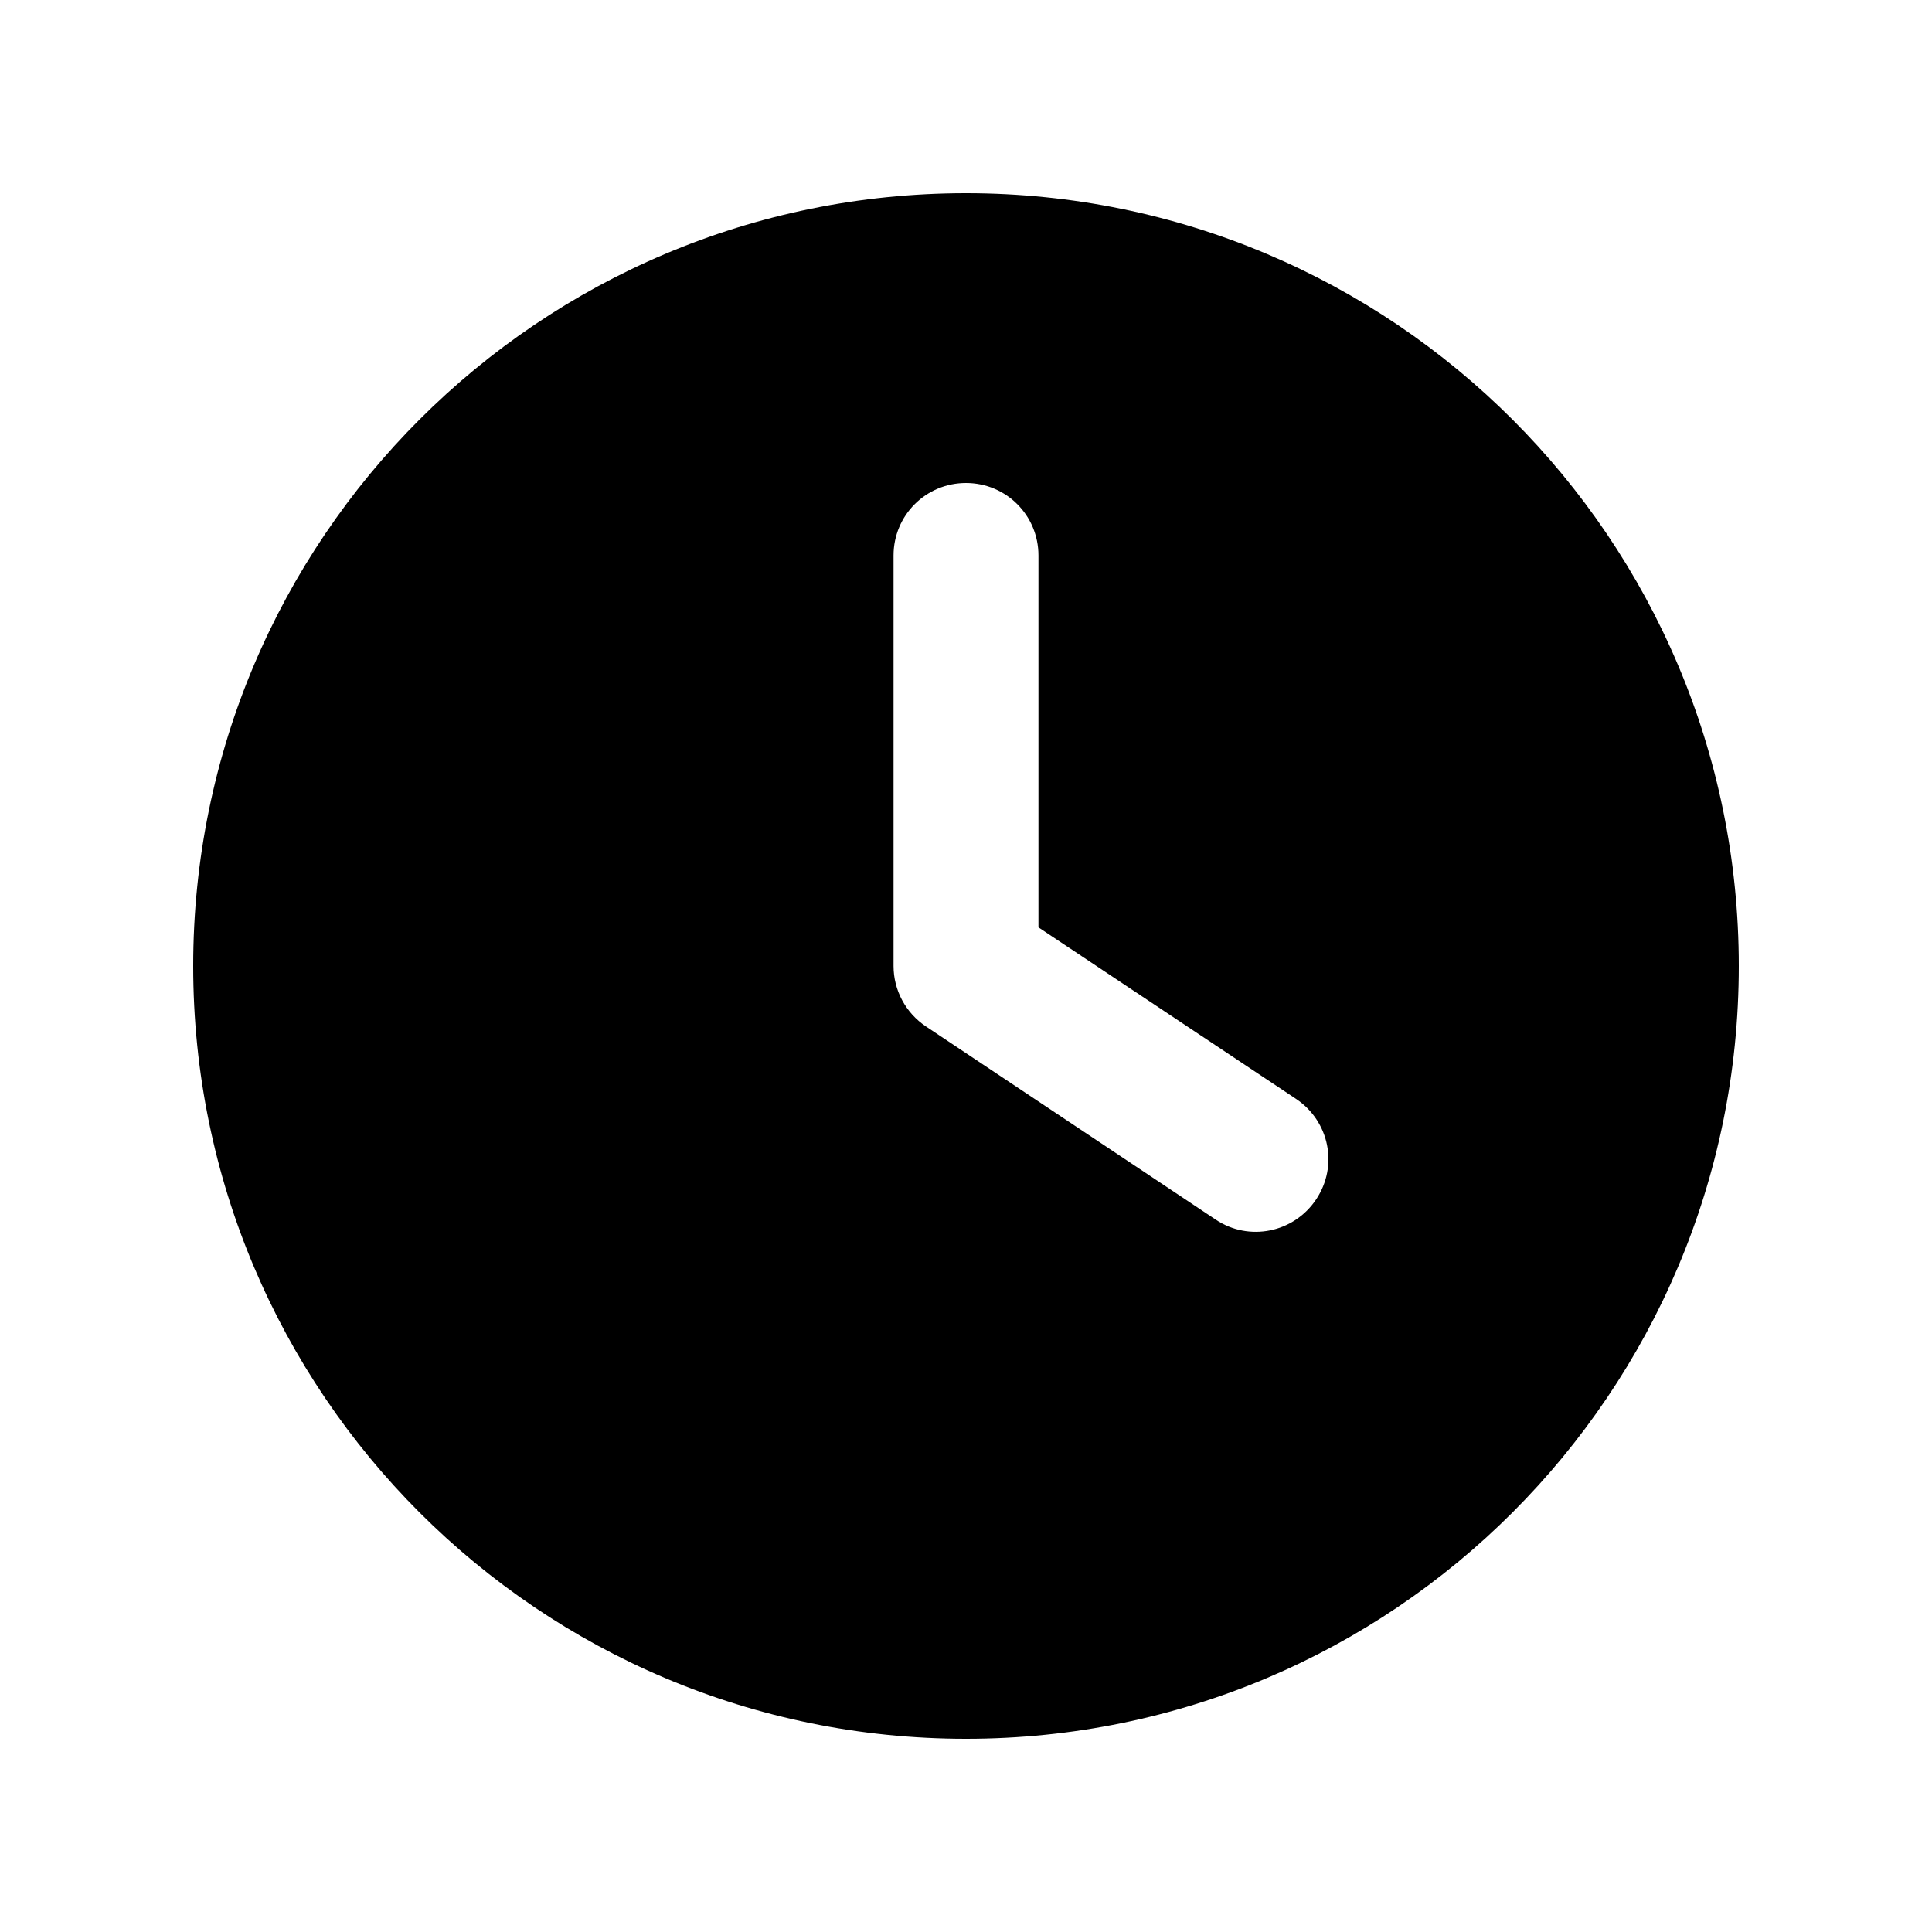
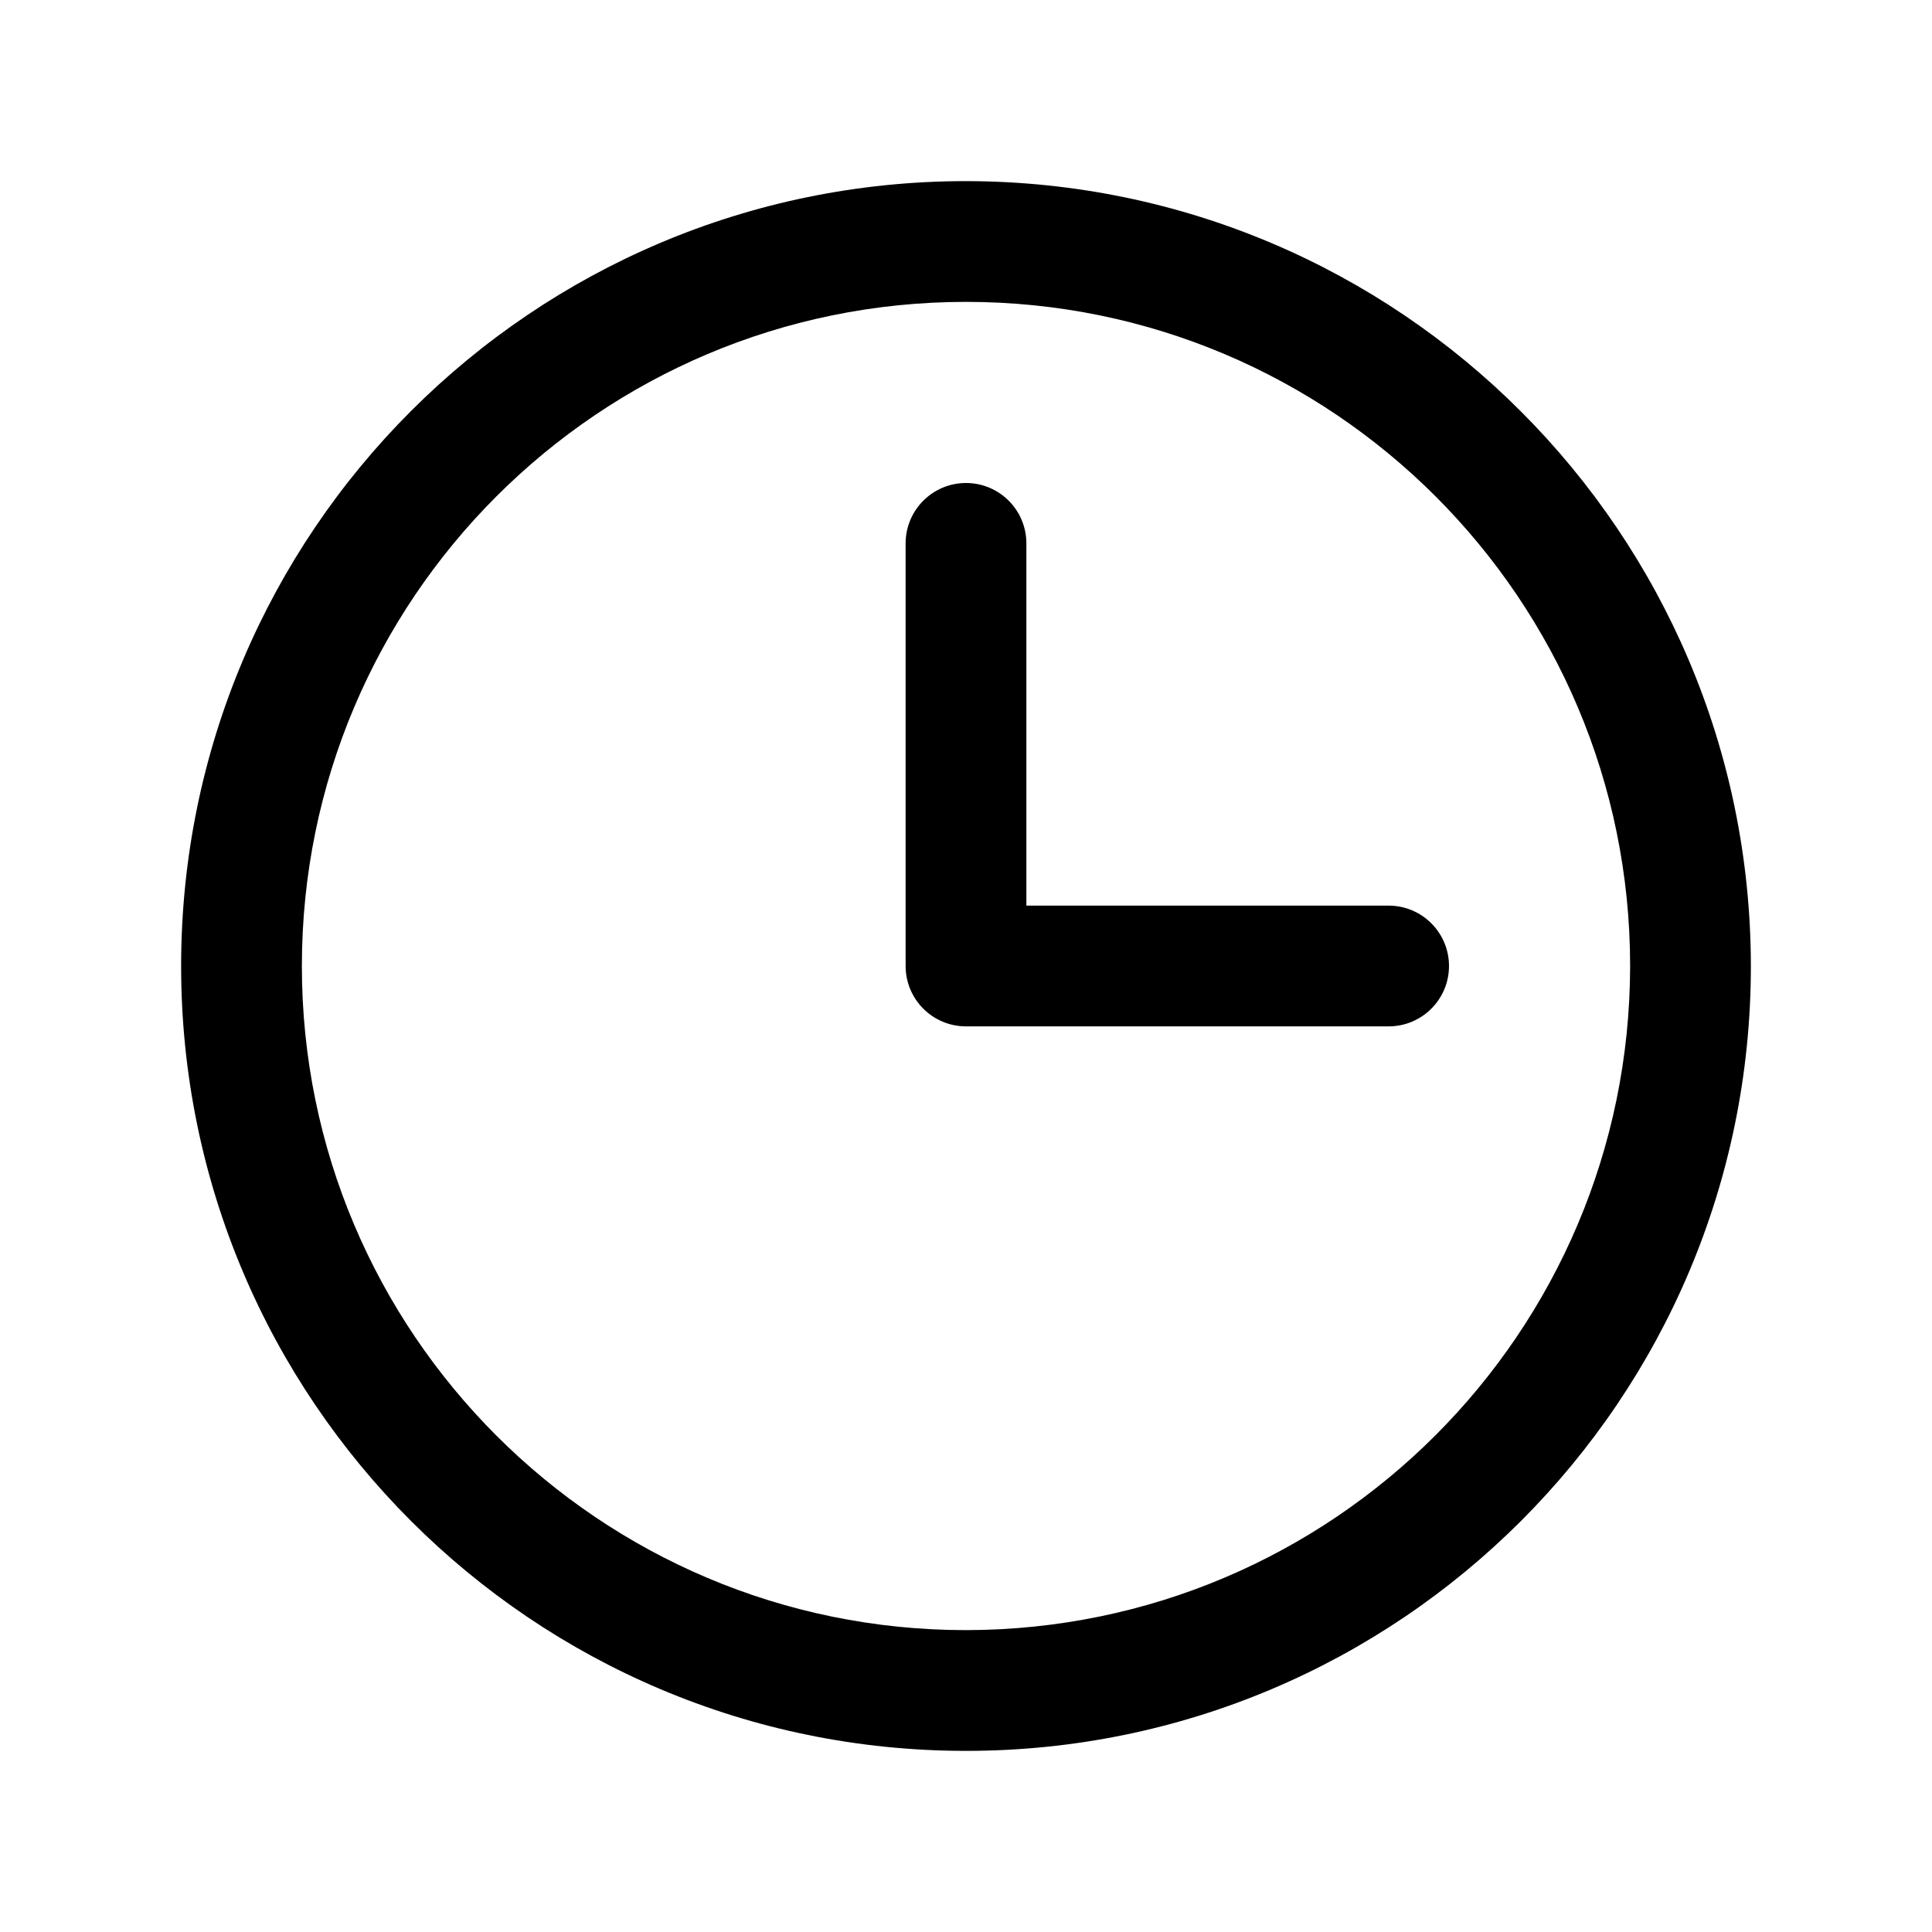
- <svg xmlns="http://www.w3.org/2000/svg" viewBox="0 0 640 640">
-   <path d="M320 64C461.4 64 576 178.6 576 320C576 461.4 461.4 576 320 576C178.6 576 64 461.4 64 320C64 178.6 178.6 64 320 64zM296 184L296 320C296 328 300 335.5 306.7 340L402.7 404C413.7 411.4 428.6 408.4 436 397.3C443.4 386.2 440.4 371.4 429.3 364L344 307.2L344 184C344 170.7 333.3 160 320 160C306.7 160 296 170.7 296 184z" />
+ <svg xmlns="http://www.w3.org/2000/svg" width="32" height="32" fill="#000000" viewBox="0 0 256 256">
+   <path d="M128,24A104,104,0,1,0,232,128,104.11,104.11,0,0,0,128,24Zm0,192a88,88,0,1,1,88-88A88.1,88.1,0,0,1,128,216Zm64-88a8,8,0,0,1-8,8H128a8,8,0,0,1-8-8V72a8,8,0,0,1,16,0v48h48A8,8,0,0,1,192,128Z" />
</svg>
